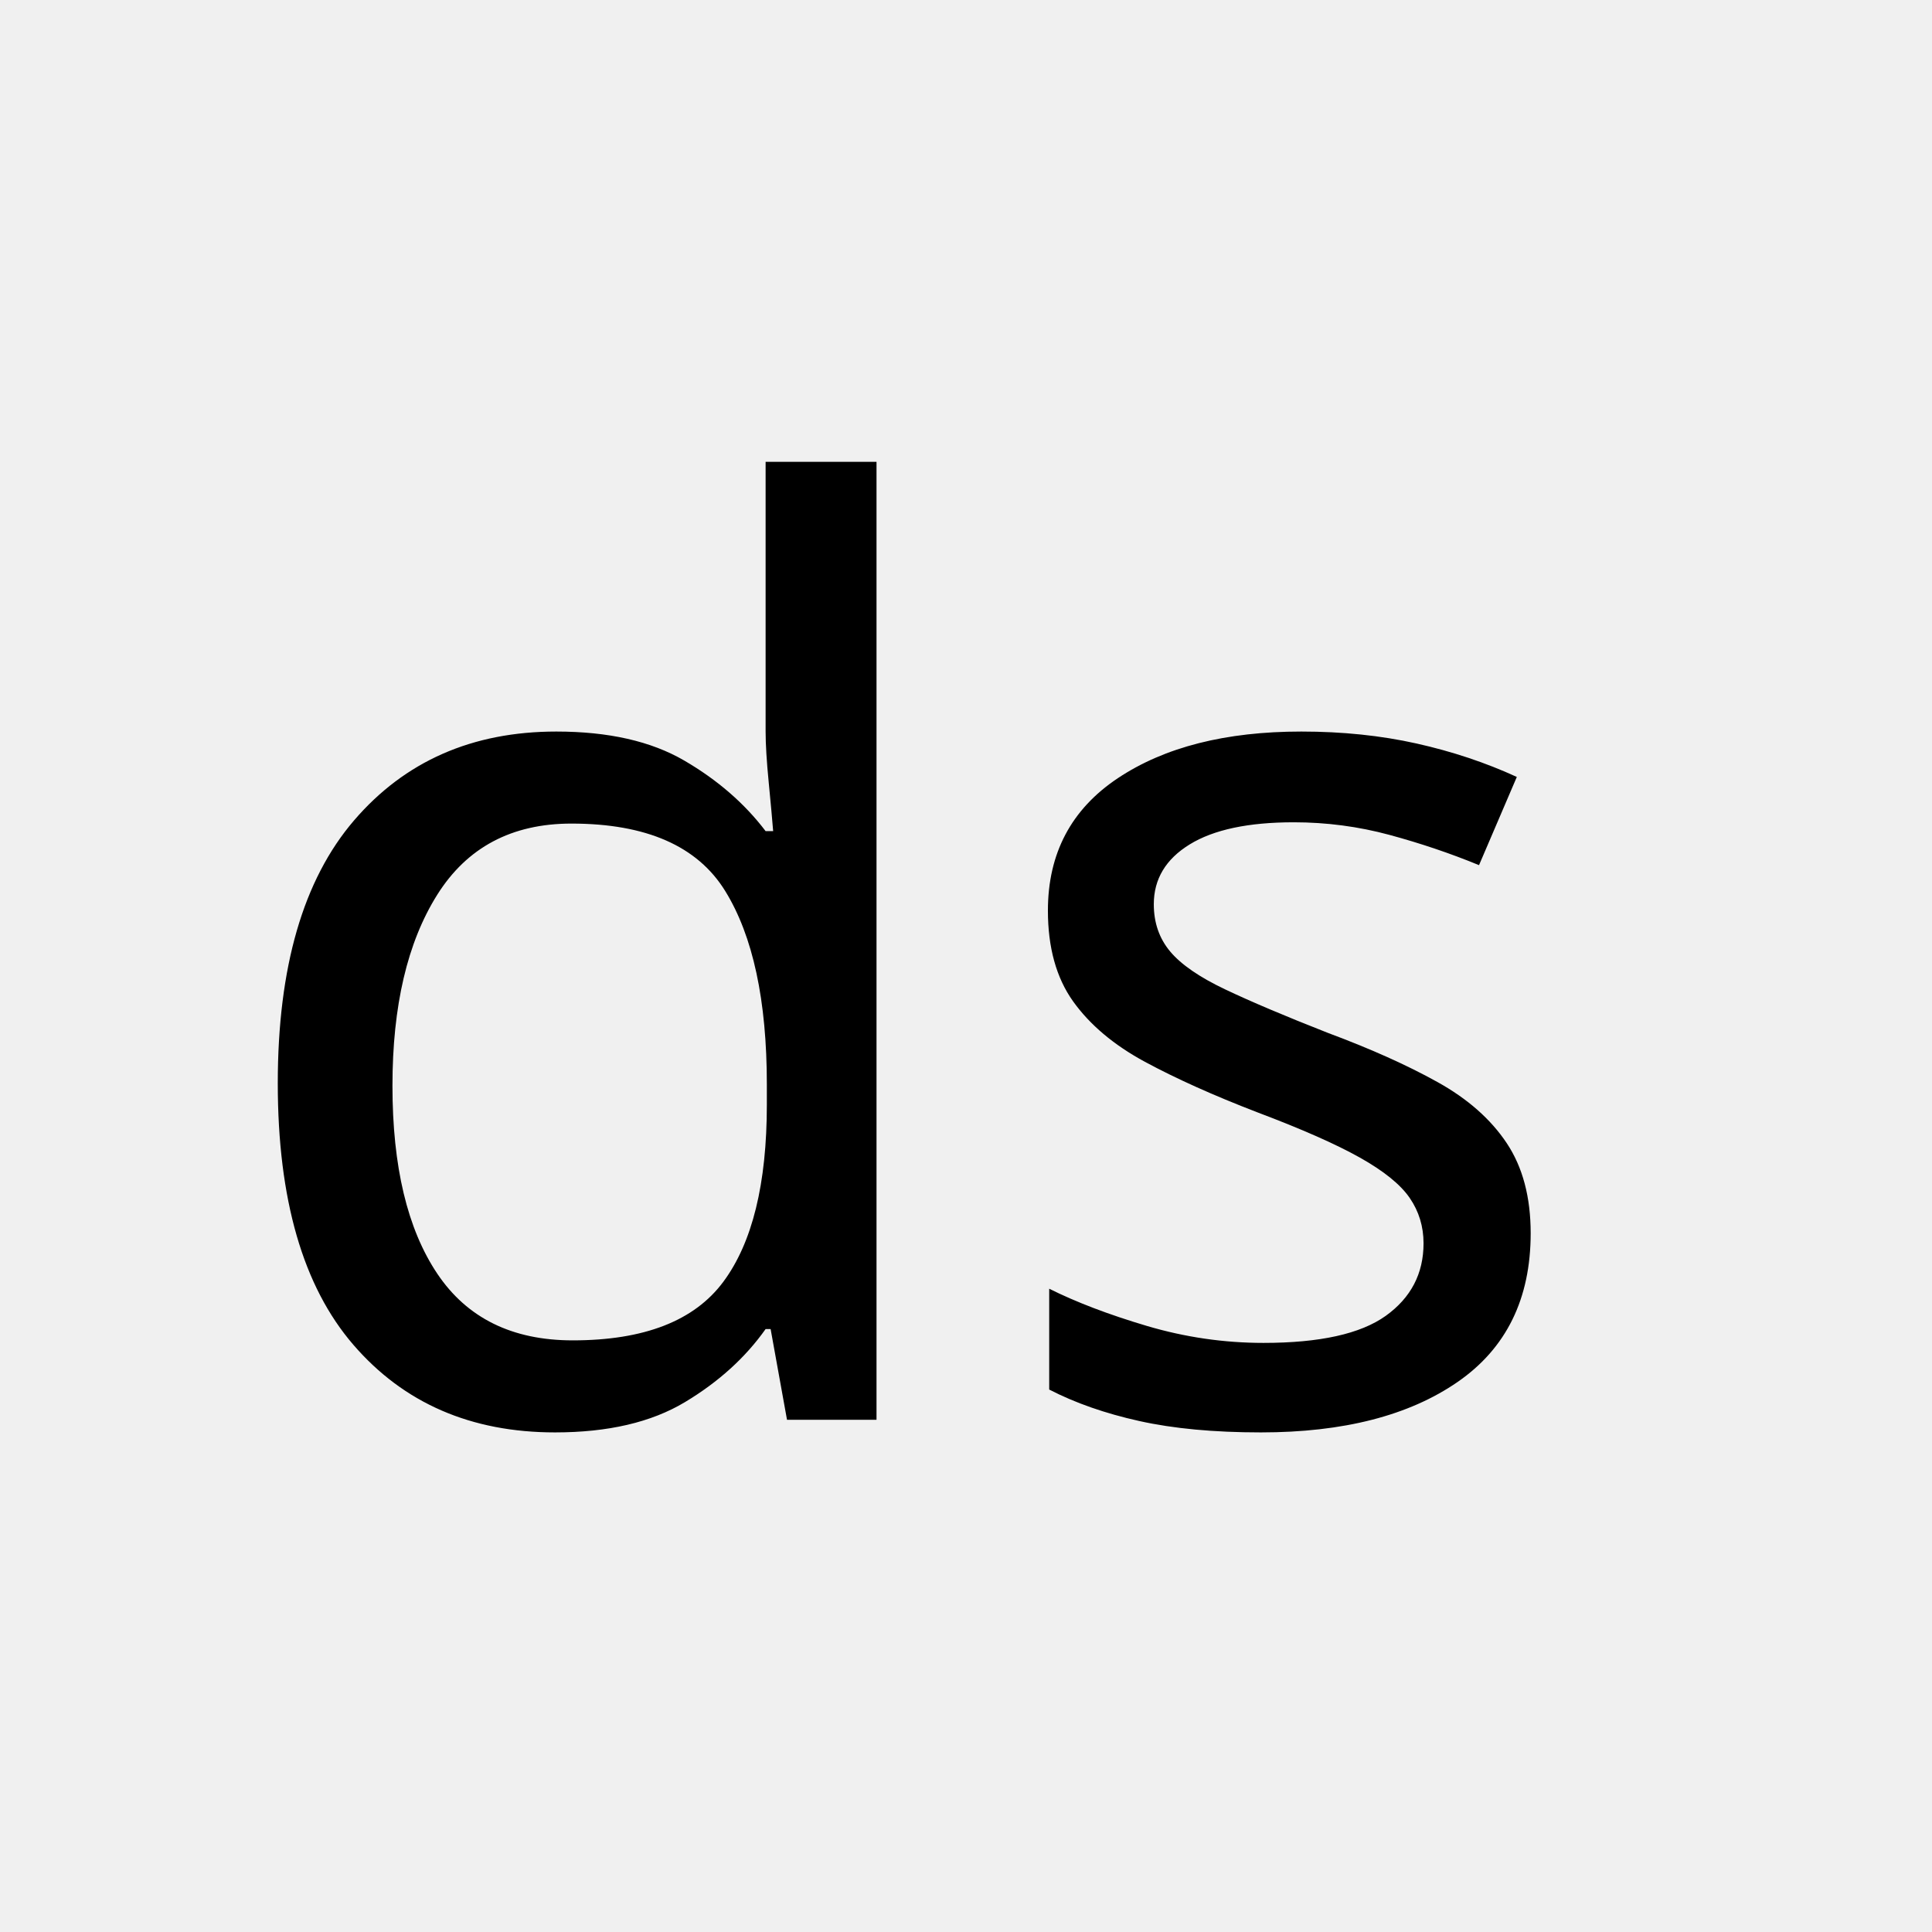
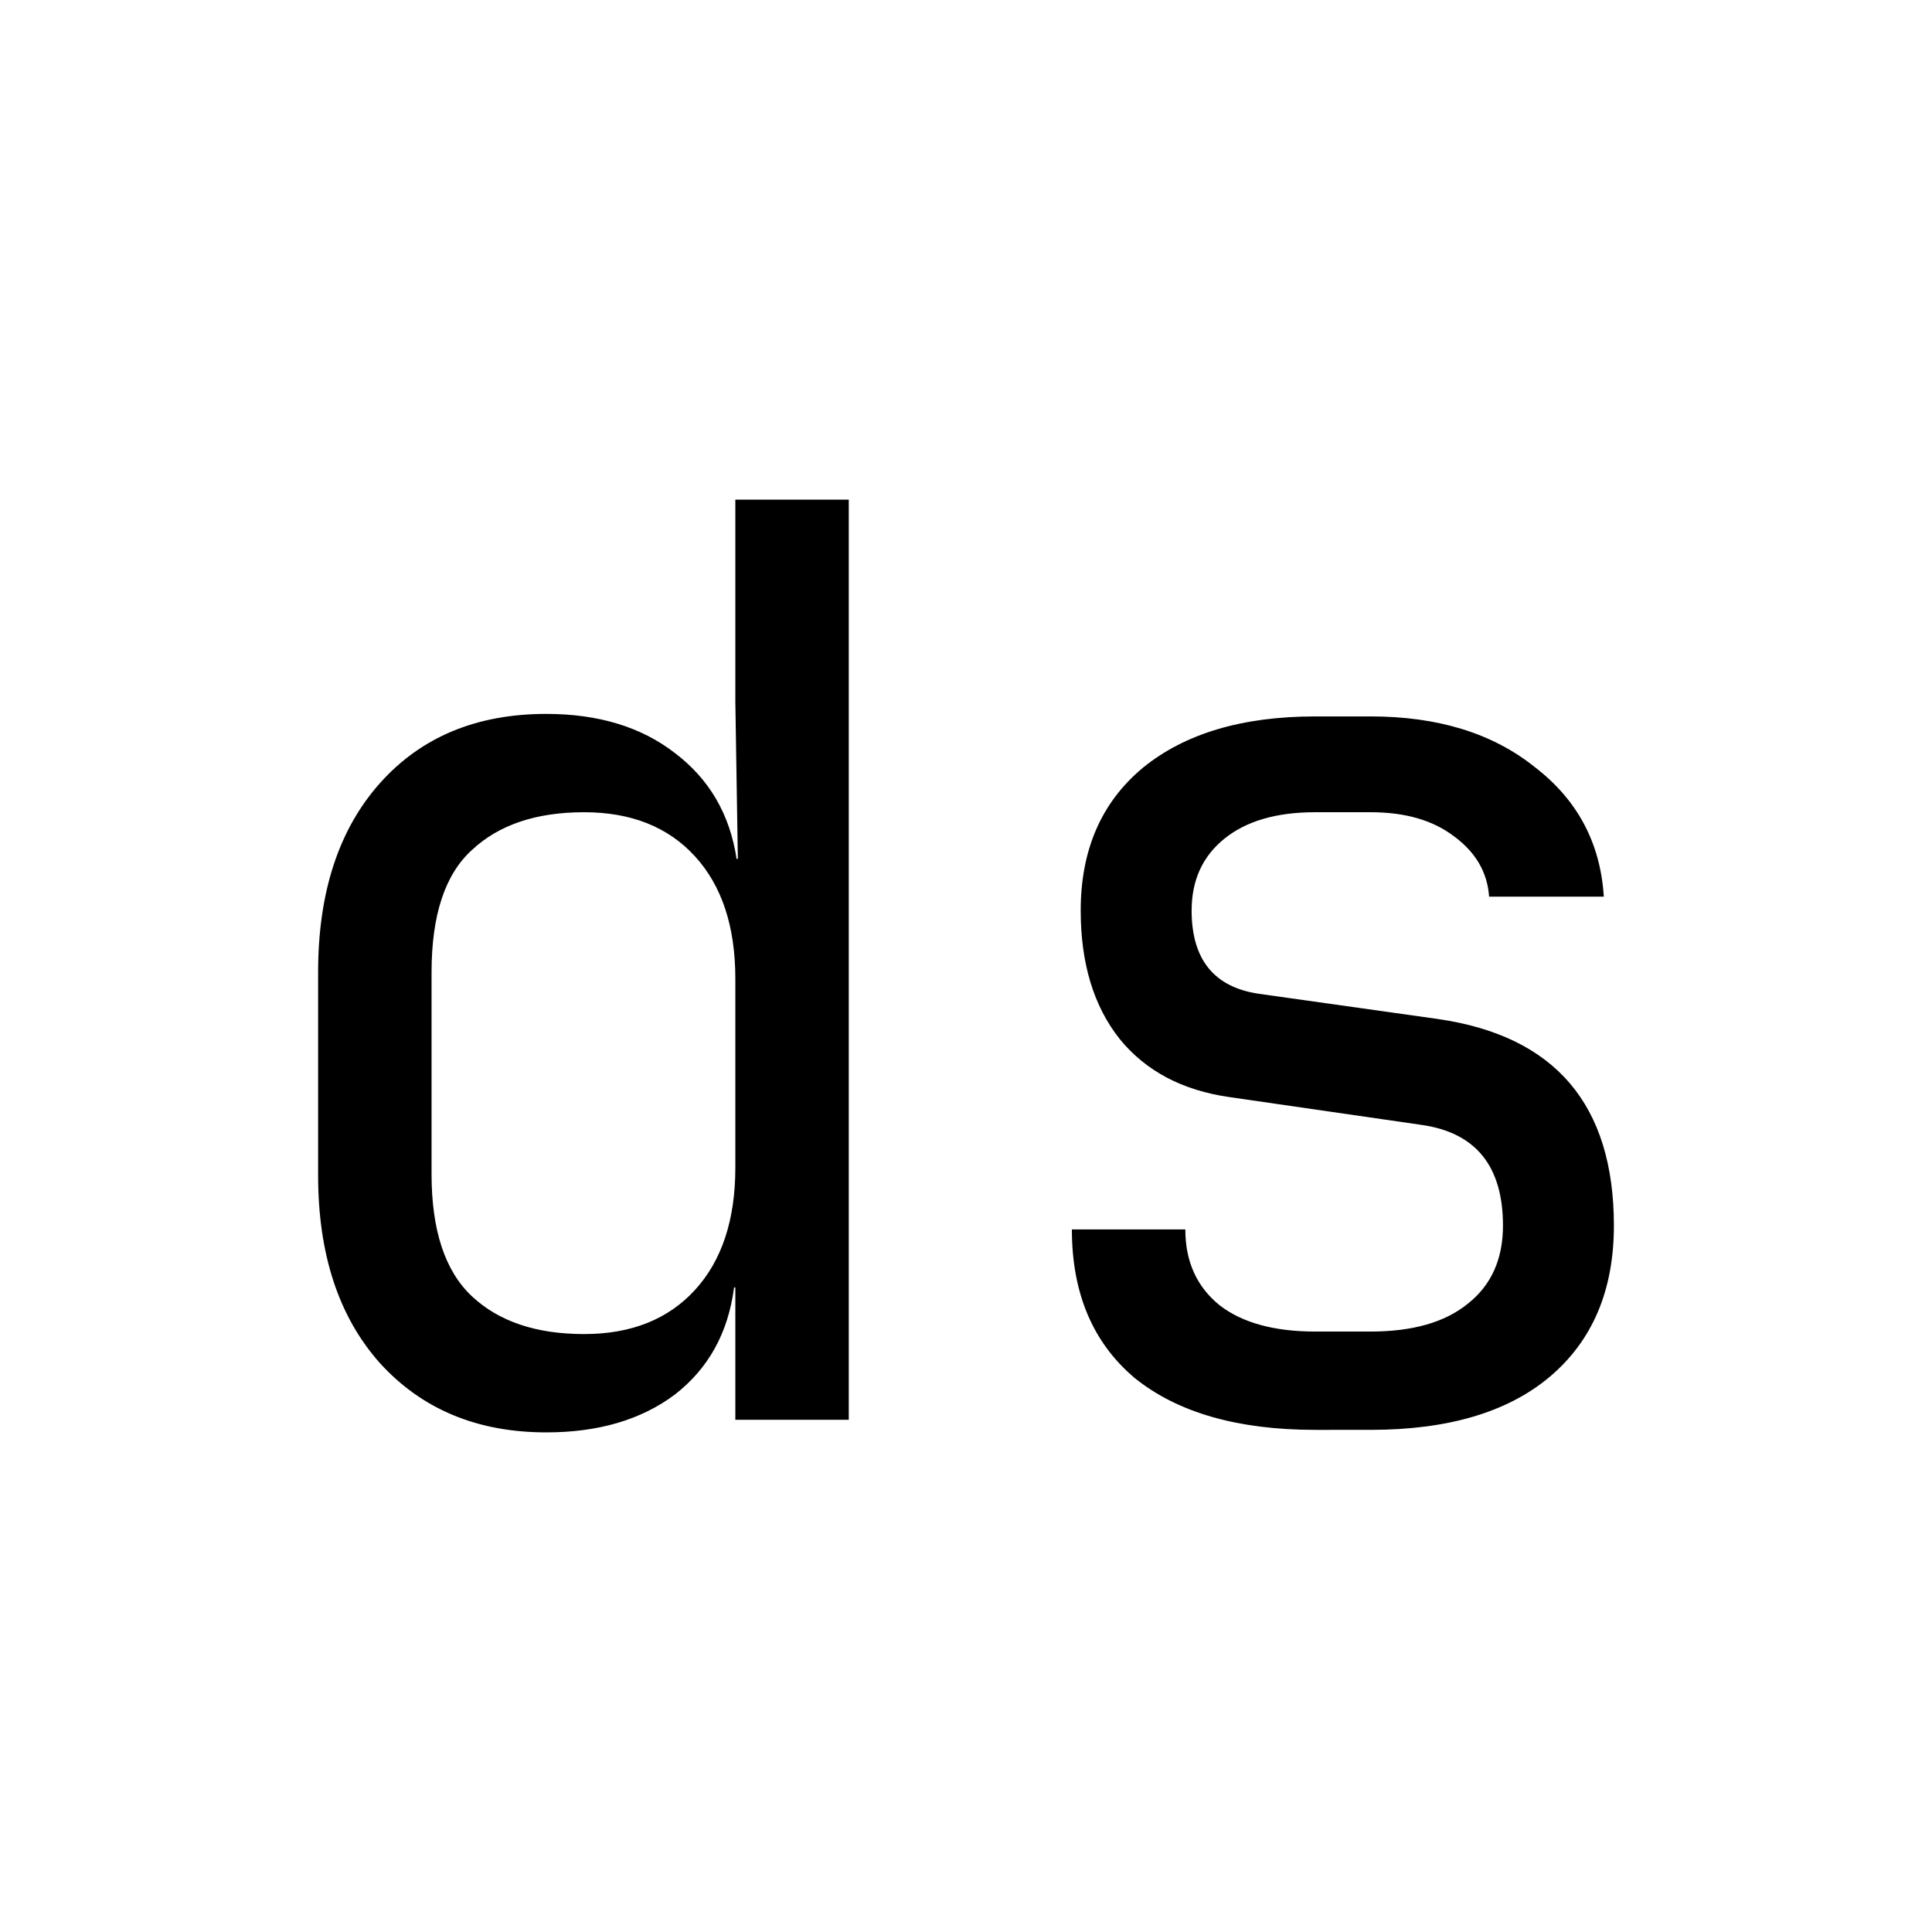
<svg xmlns="http://www.w3.org/2000/svg" width="512" height="512" viewBox="0 0 512 512" version="1.1" id="svg1">
  <defs id="defs1" />
+   <rect style="fill:#ffffff;stroke-width:1.002;stroke-opacity:0.5" id="rect1" width="958.926" height="787.031" x="-186.628" y="-144.882" />
  <g id="layer1">
-     <text xml:space="preserve" style="font-style:normal;font-variant:normal;font-weight:normal;font-stretch:normal;font-size:334.043px;line-height:0;font-family:'JetBrainsMono Nerd Font';-inkscape-font-specification:'JetBrainsMono Nerd Font';text-align:start;writing-mode:lr-tb;direction:ltr;text-anchor:start;fill:#f9f9f9;stroke:none;stroke-width:4.481;stroke-opacity:0.5" x="55.24" y="376.255" id="text1">
-       <tspan id="tspan1" x="55.24" y="376.255" style="fill:#000000;stroke:none;stroke-width:4.481">ds</tspan>
-     </text>
+     <path style="font-size:334.043px;line-height:0;font-family:'JetBrainsMono Nerd Font';-inkscape-font-specification:'JetBrainsMono Nerd Font';stroke-width:4.481;stroke-opacity:0.5" d="m 144.764,379.596 q -27.392,0 -44.094,-18.372 -16.368,-18.372 -16.368,-49.772 v -53.781 q 0,-31.734 16.368,-50.106 16.368,-18.372 44.094,-18.372 20.711,0 34.072,10.355 13.696,10.355 16.368,28.06 h 0.334 l -0.668,-41.755 v -53.447 h 30.064 v 243.851 h -30.064 v -35.075 h -0.334 q -2.338,18.038 -15.7,28.394 -13.362,10.021 -34.072,10.021 z m 10.021,-26.055 q 18.706,0 29.396,-11.692 10.689,-11.691 10.689,-32.402 v -50.106 q 0,-20.711 -10.689,-32.402 -10.689,-11.691 -29.396,-11.691 -19.04,0 -29.73,10.021 -10.689,9.687 -10.689,32.402 v 53.447 q 0,22.381 10.689,32.402 10.689,10.021 29.73,10.021 z m 193.745,25.387 q -30.732,0 -47.768,-13.696 -16.702,-14.03 -16.702,-39.417 h 30.064 q 0,12.694 9.019,20.043 9.019,7.015 25.387,7.015 h 14.698 q 16.702,0 25.721,-7.349 9.353,-7.349 9.353,-20.711 0,-23.717 -21.713,-26.723 l -50.775,-7.349 Q 307.109,288.068 296.753,275.374 286.398,262.347 286.398,241.302 q 0,-24.051 16.368,-37.747 16.702,-13.696 45.764,-13.696 h 14.698 q 26.723,0 43.426,13.362 17.036,13.028 18.372,34.406 h -30.398 q -0.668,-9.687 -9.353,-16.034 -8.351,-6.347 -22.047,-6.347 H 348.53 q -15.366,0 -24.051,7.015 -8.685,7.015 -8.685,19.04 0,19.374 17.704,22.047 l 47.434,6.681 q 46.766,6.681 46.766,54.783 0,25.721 -17.036,40.085 -16.702,14.03 -47.434,14.03 z" id="text1" aria-label="ds" />
  </g>
</svg>
